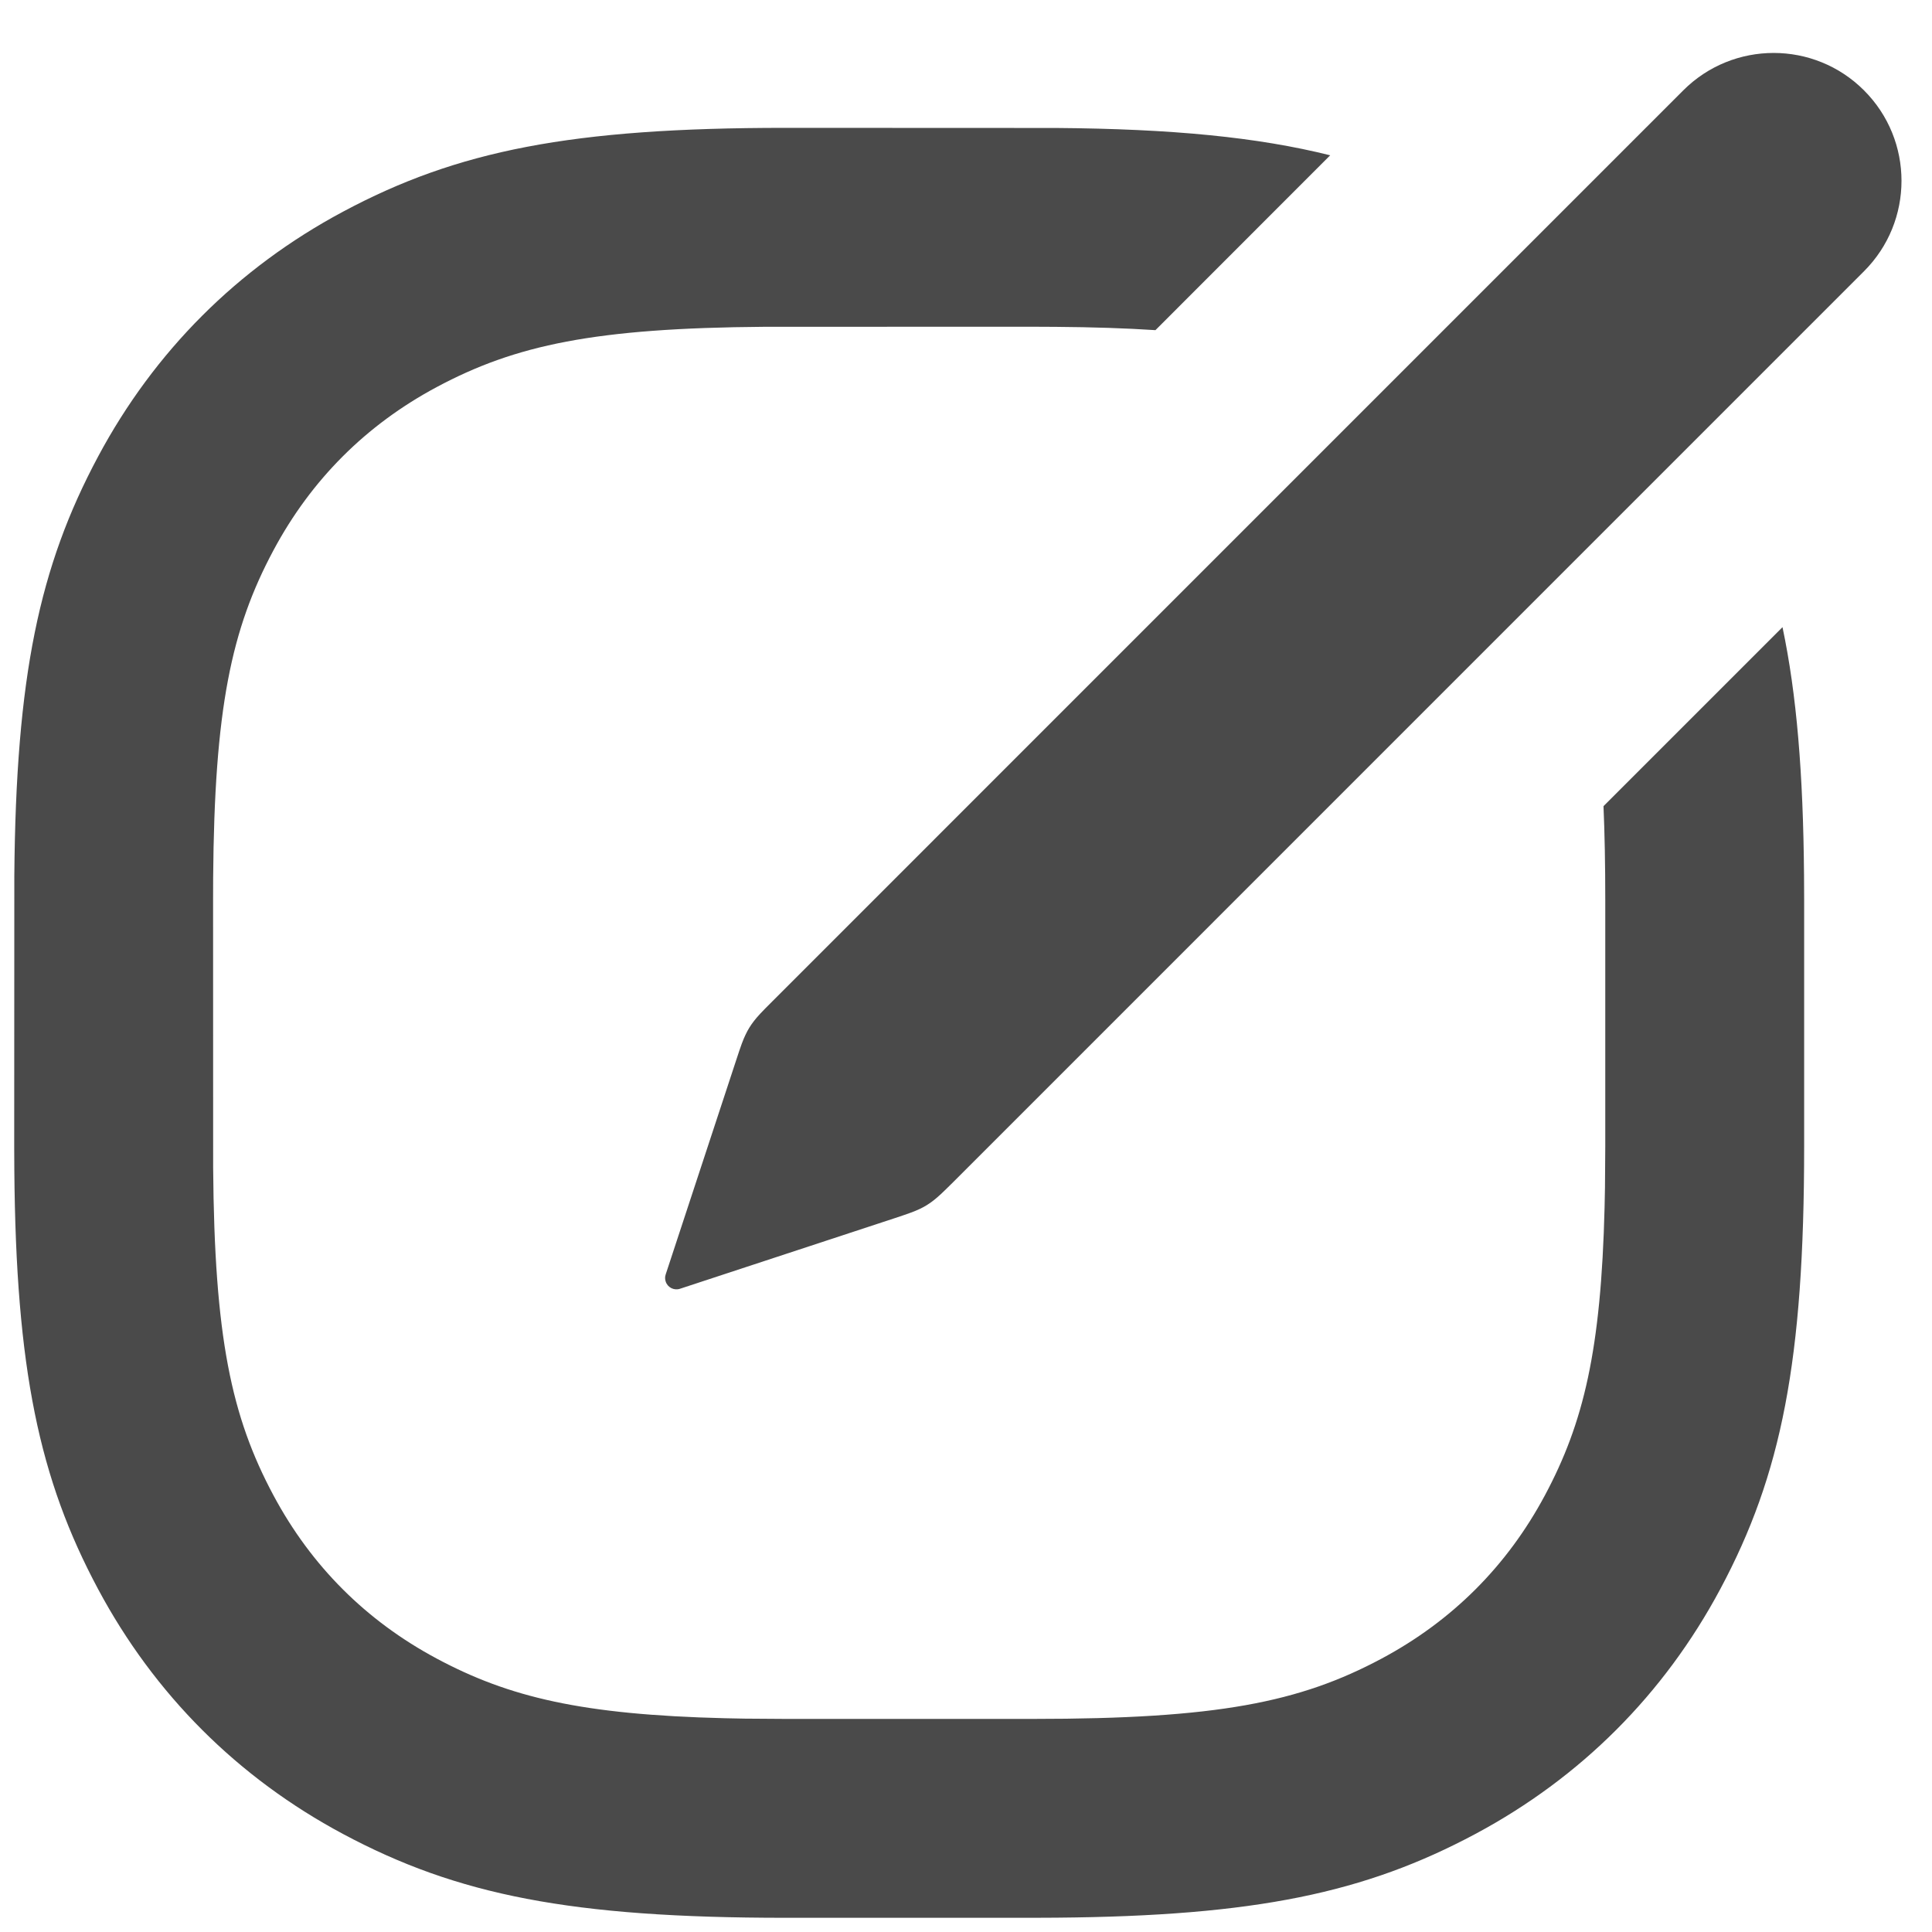
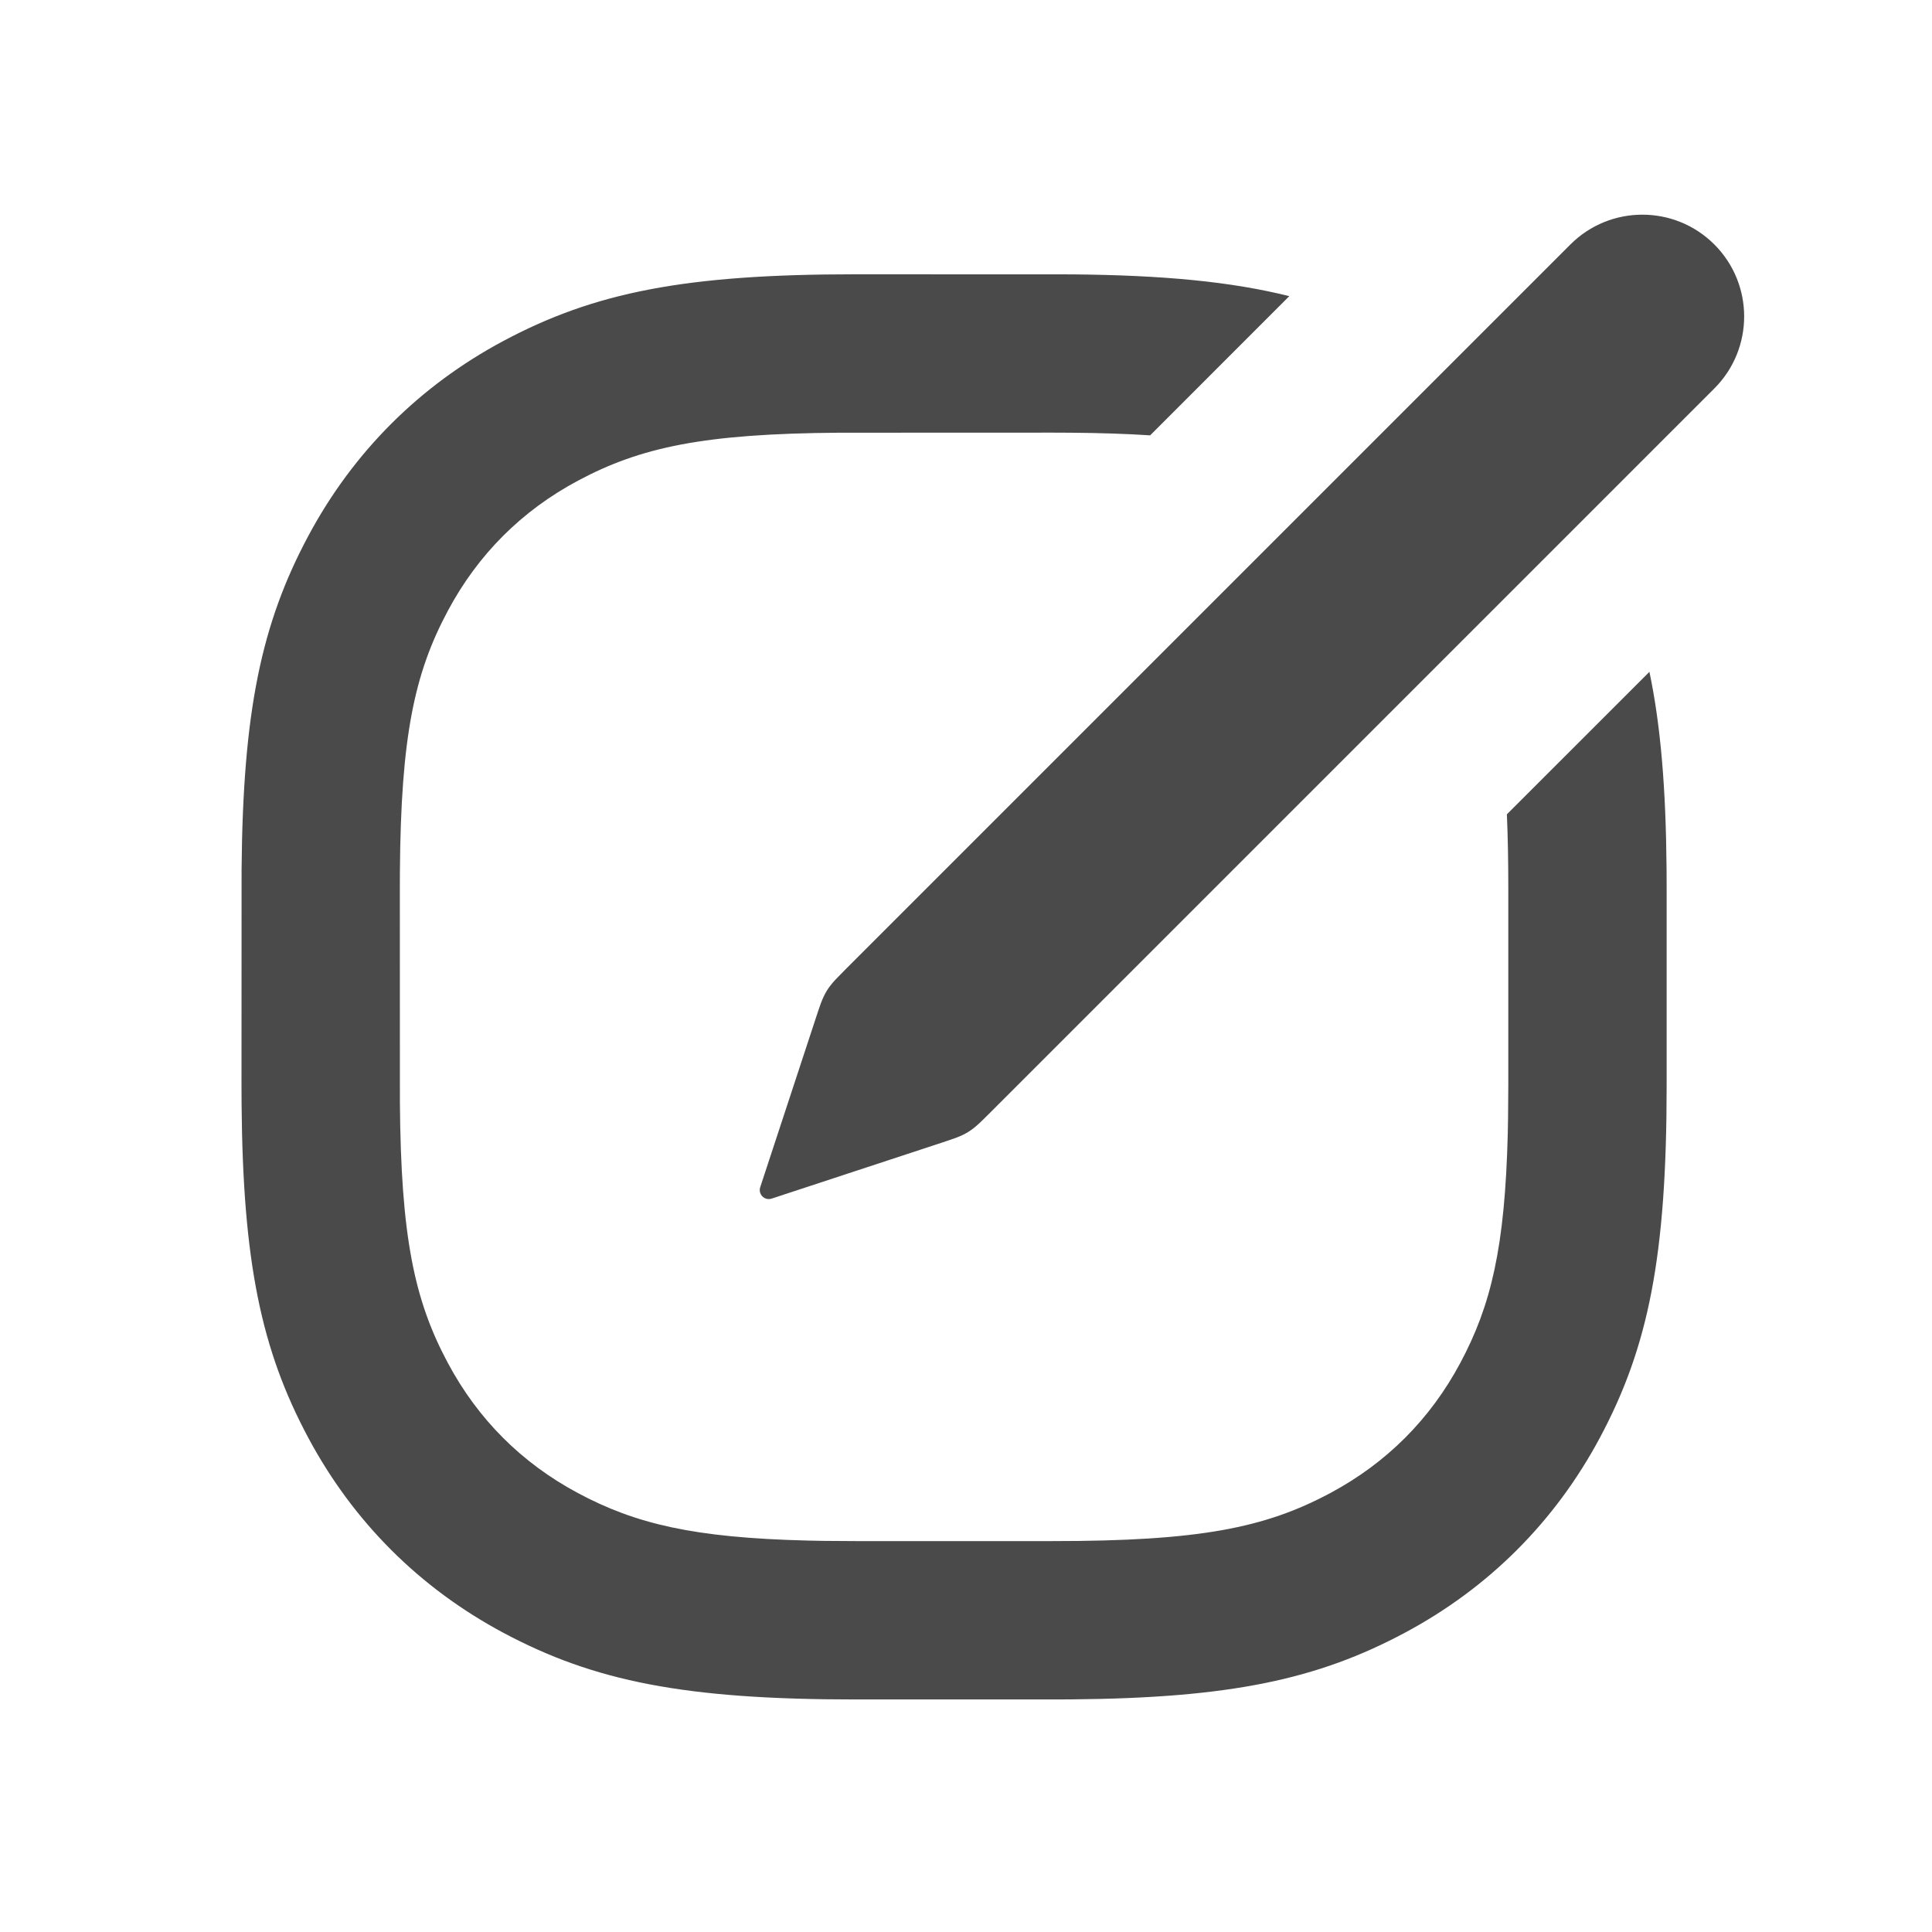
- <svg xmlns="http://www.w3.org/2000/svg" width="34px" height="34px" viewBox="0 0 34 34" version="1.1">
-   <g id="Icons" stroke="none" stroke-width="1" fill="none" fill-rule="evenodd">
-     <g transform="translate(-650, -627)" id="Elements/Icons/Edit">
-       <g transform="translate(631, 610)">
-         <g id="Elements/Icons/Loader">
-           <rect id="Rectangle" x="0" y="0" width="70" height="70" />
-         </g>
-         <path d="M32.822,19.25 L37.59,19.252 C39.624,19.268 41.127,19.413 42.409,19.733 L39.334,22.81 C38.815,22.776 38.237,22.757 37.581,22.752 L37.178,22.75 L32.456,22.751 C29.47,22.773 28.073,23.07 26.685,23.812 C25.442,24.477 24.477,25.442 23.812,26.685 C23.07,28.073 22.773,29.47 22.751,32.456 L22.75,32.822 L22.751,37.544 C22.773,40.53 23.07,41.927 23.812,43.315 C24.477,44.558 25.442,45.523 26.685,46.188 C27.96,46.87 29.242,47.176 31.755,47.238 L32.105,47.245 L32.822,47.25 L37.178,47.25 C40.418,47.25 41.871,46.96 43.315,46.188 C44.558,45.523 45.523,44.558 46.188,43.315 C46.87,42.04 47.176,40.758 47.238,38.245 L47.245,37.895 L47.25,37.178 L47.25,32.822 C47.25,32.219 47.24,31.677 47.219,31.187 L50.369,28.037 C50.618,29.219 50.733,30.602 50.748,32.4 L50.75,32.822 L50.75,37.178 C50.75,40.949 50.35,42.954 49.274,44.965 C48.283,46.818 46.818,48.283 44.965,49.274 C43.028,50.31 41.098,50.719 37.59,50.748 L37.178,50.75 L32.822,50.75 C29.051,50.75 27.046,50.35 25.035,49.274 C23.182,48.283 21.717,46.818 20.726,44.965 C19.69,43.028 19.281,41.098 19.252,37.59 L19.25,37.178 L19.252,32.41 C19.281,28.902 19.69,26.972 20.726,25.035 C21.717,23.182 23.182,21.717 25.035,20.726 C27.046,19.65 29.051,19.25 32.822,19.25 Z M51.804,18.591 C52.683,19.47 52.683,20.894 51.804,21.773 L35.773,37.805 C35.574,38.003 35.508,38.063 35.429,38.125 C35.35,38.187 35.274,38.234 35.183,38.277 C35.092,38.319 35.009,38.351 34.742,38.439 L30.967,39.68 C30.862,39.715 30.749,39.658 30.715,39.553 C30.701,39.512 30.701,39.469 30.715,39.428 L31.957,35.653 C32.044,35.386 32.076,35.303 32.119,35.212 C32.161,35.122 32.209,35.045 32.27,34.966 C32.332,34.887 32.392,34.821 32.591,34.623 L48.622,18.591 C49.501,17.712 50.926,17.712 51.804,18.591 Z" id="Combined-Shape" fill="#4A4A4A" fill-rule="nonzero" />
-       </g>
-     </g>
-   </g>
+ <svg xmlns="http://www.w3.org/2000/svg" width="72" height="72" viewBox="0 0 72 72" fill="none">
+   <path d="M31.884 10.222L39.922 10.225C43.352 10.253 45.887 10.497 48.048 11.037L42.863 16.224C41.989 16.167 41.013 16.135 39.907 16.126L39.228 16.123L31.267 16.126C26.232 16.162 23.877 16.663 21.537 17.914C19.44 19.035 17.813 20.663 16.692 22.759C15.44 25.099 14.94 27.455 14.903 32.489L14.901 33.106L14.903 41.067C14.94 46.101 15.44 48.457 16.692 50.797C17.813 52.893 19.44 54.521 21.537 55.642C23.686 56.791 25.847 57.307 30.084 57.412L30.675 57.424L31.884 57.432H39.228C44.691 57.432 47.141 56.944 49.575 55.642C51.671 54.521 53.298 52.893 54.419 50.797C55.569 48.648 56.084 46.486 56.19 42.249L56.201 41.659L56.21 40.45V33.106C56.21 32.089 56.193 31.176 56.157 30.348L61.469 25.037C61.888 27.03 62.083 29.363 62.108 32.394L62.111 33.106V40.45C62.111 46.809 61.437 50.189 59.623 53.58C57.952 56.705 55.483 59.175 52.358 60.846C49.092 62.592 45.837 63.282 39.922 63.331L39.228 63.334H31.884C25.525 63.334 22.145 62.659 18.753 60.846C15.629 59.175 13.159 56.705 11.488 53.58C9.742 50.315 9.052 47.059 9.003 41.145L9 40.45L9.003 32.411C9.052 26.497 9.742 23.241 11.488 19.976C13.159 16.851 15.629 14.381 18.753 12.71C22.145 10.897 25.525 10.222 31.884 10.222ZM63.889 9.111C65.37 10.593 65.37 12.995 63.889 14.476L36.858 41.507C36.523 41.842 36.413 41.943 36.279 42.047C36.146 42.151 36.017 42.23 35.864 42.303C35.711 42.375 35.571 42.428 35.121 42.576L28.756 44.669C28.579 44.728 28.389 44.632 28.331 44.455C28.308 44.386 28.308 44.312 28.331 44.244L30.424 37.879C30.572 37.429 30.625 37.289 30.698 37.136C30.77 36.983 30.849 36.854 30.953 36.721C31.057 36.587 31.159 36.477 31.493 36.142L58.524 9.111C60.005 7.63 62.407 7.63 63.889 9.111Z" fill="#4A4A4A" />
</svg>
